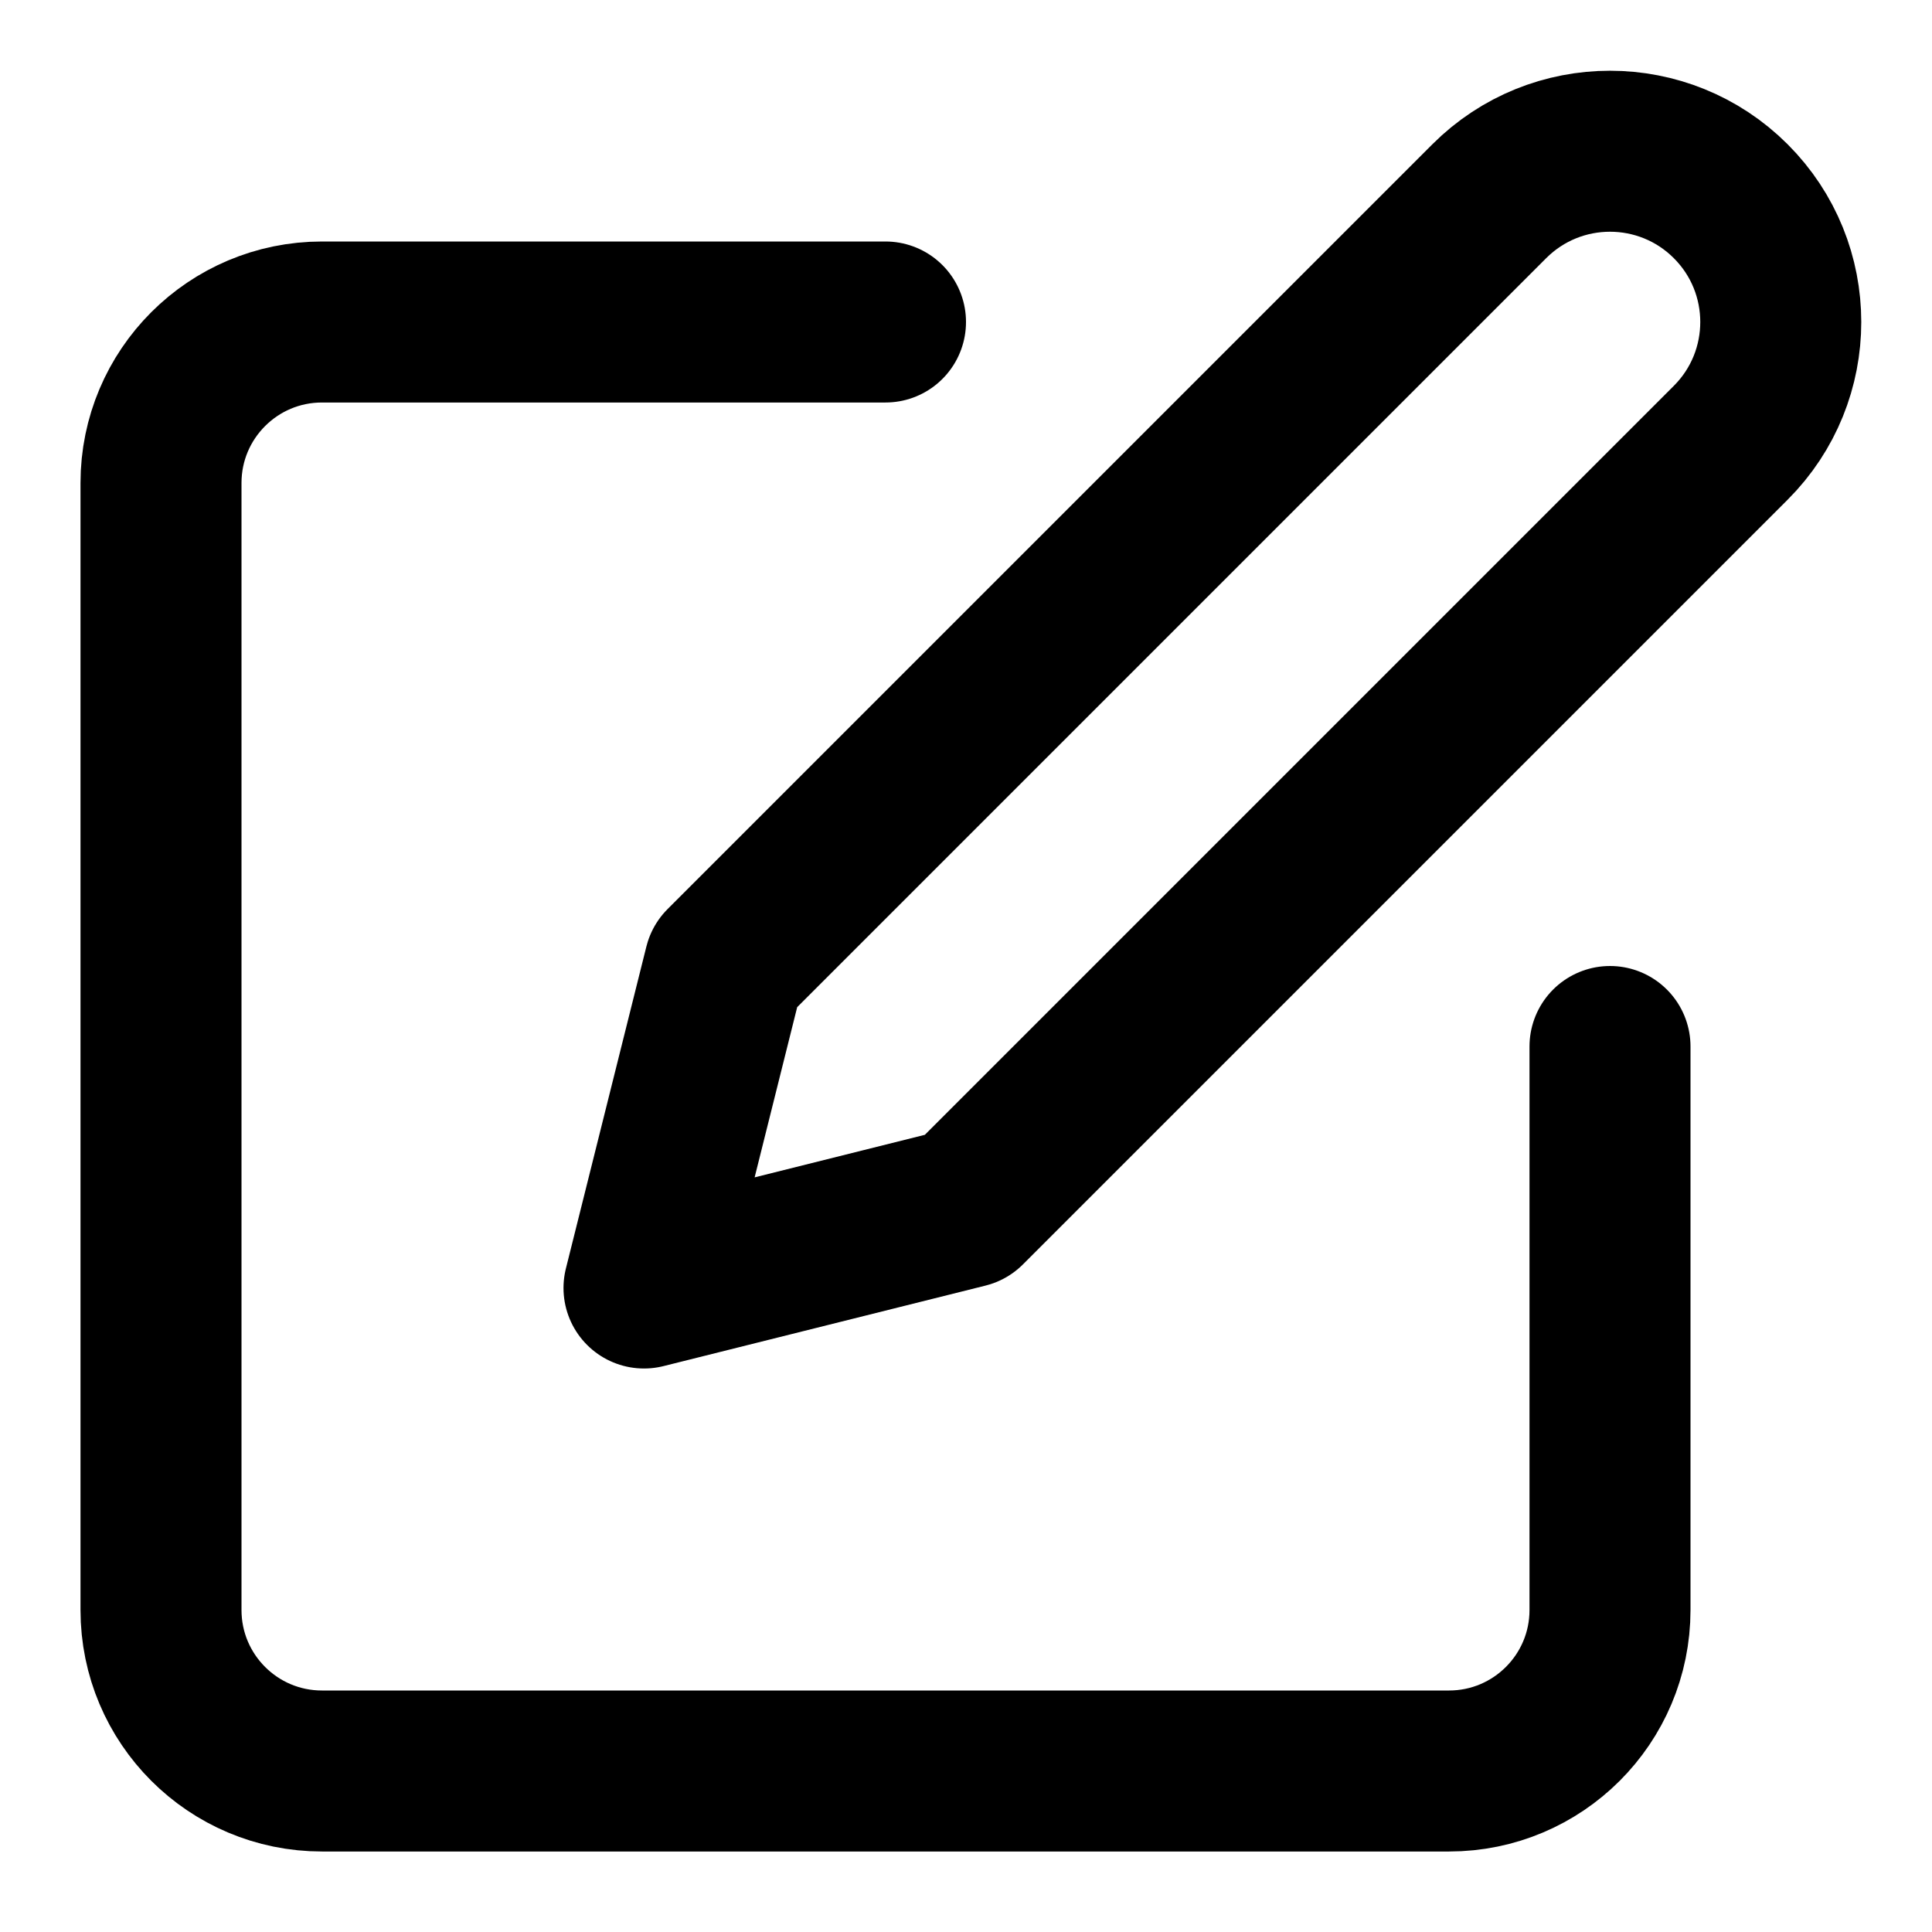
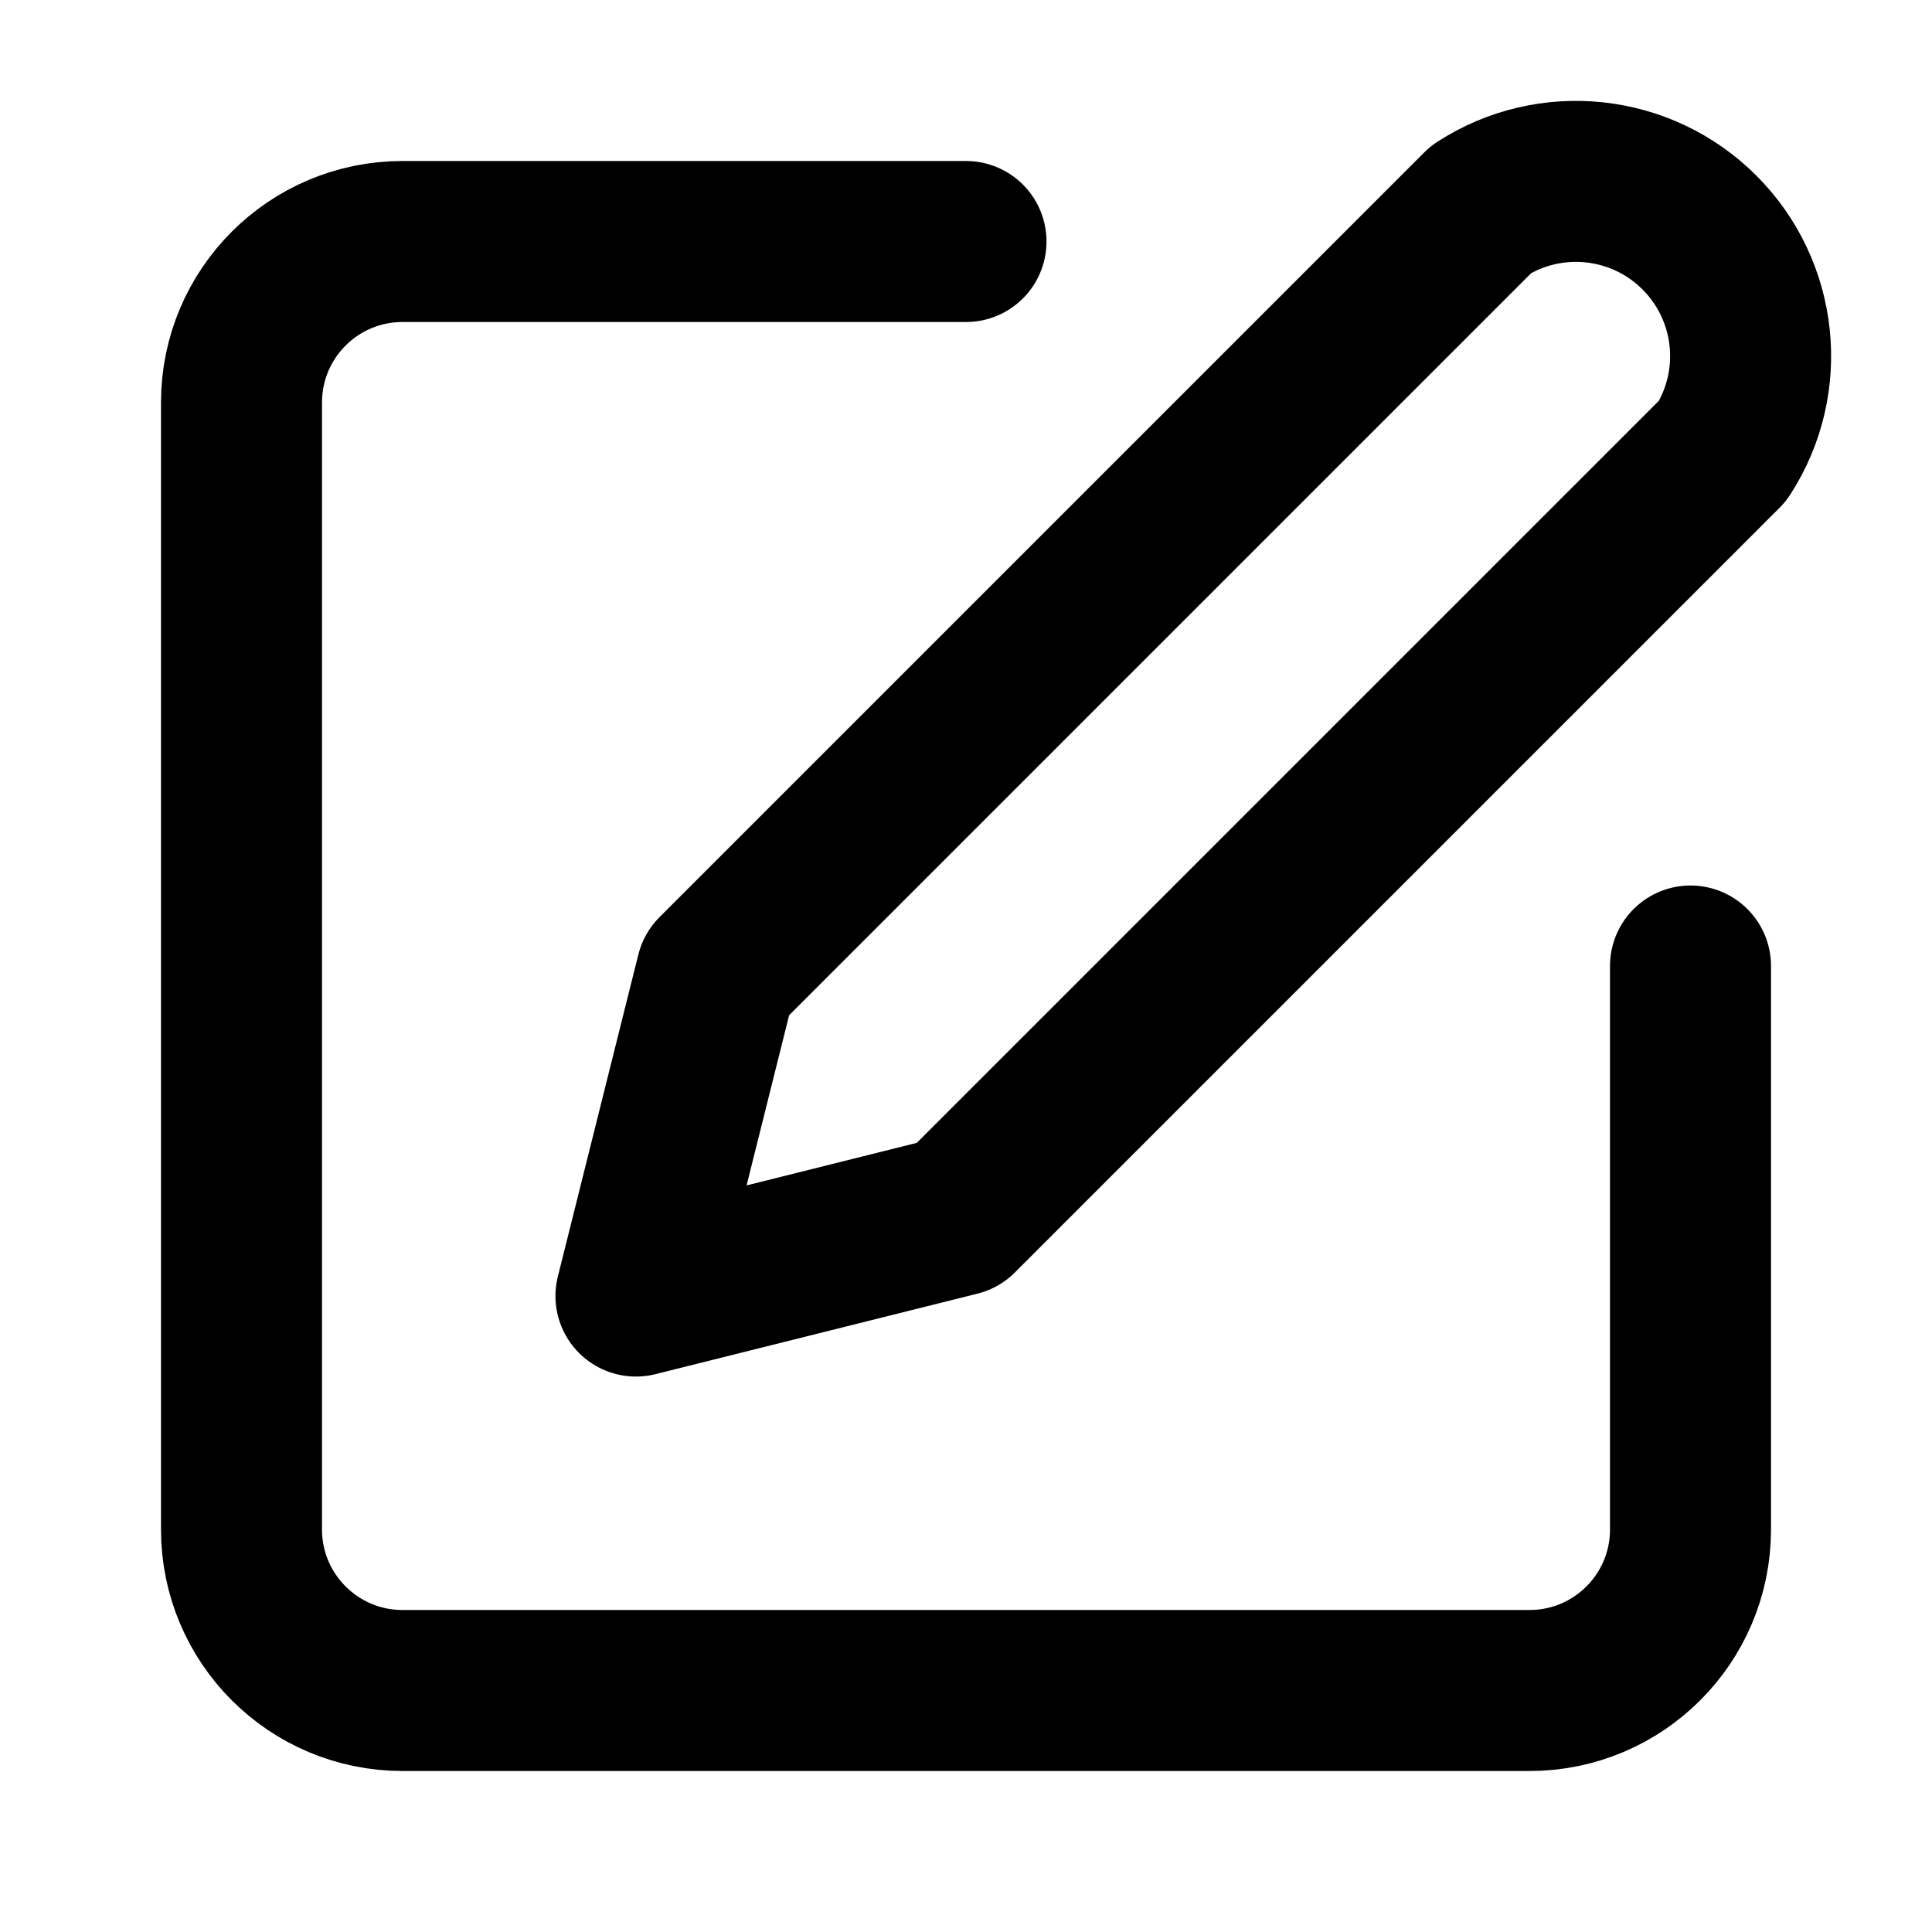
<svg xmlns="http://www.w3.org/2000/svg" width="24" height="24" viewBox="0 0 24 24" fill="none" stroke="currentColor" stroke-width="2" stroke-linecap="round" stroke-linejoin="round">
-   <path d="M11 4H4a2 2 0 0 0-2 2v14a2 2 0 0 0 2 2h14a2 2 0 0 0 2-2v-7" />
-   <path d="M18.5 2.5a2.121 2.121 0 0 1 3 3L12 15l-4 1 1-4 9.5-9.5z" />
+   <path d="M12 3H5a2 2 0 0 0-2 2v14a2 2 0 0 0 2 2h14a2 2 0 0 0 2-2v-7" />
+   <path d="M18.4 2.6a2.17 2.17 0 0 1 3 3l-9.5 9.5-4 1 1-4Z" />
</svg>
